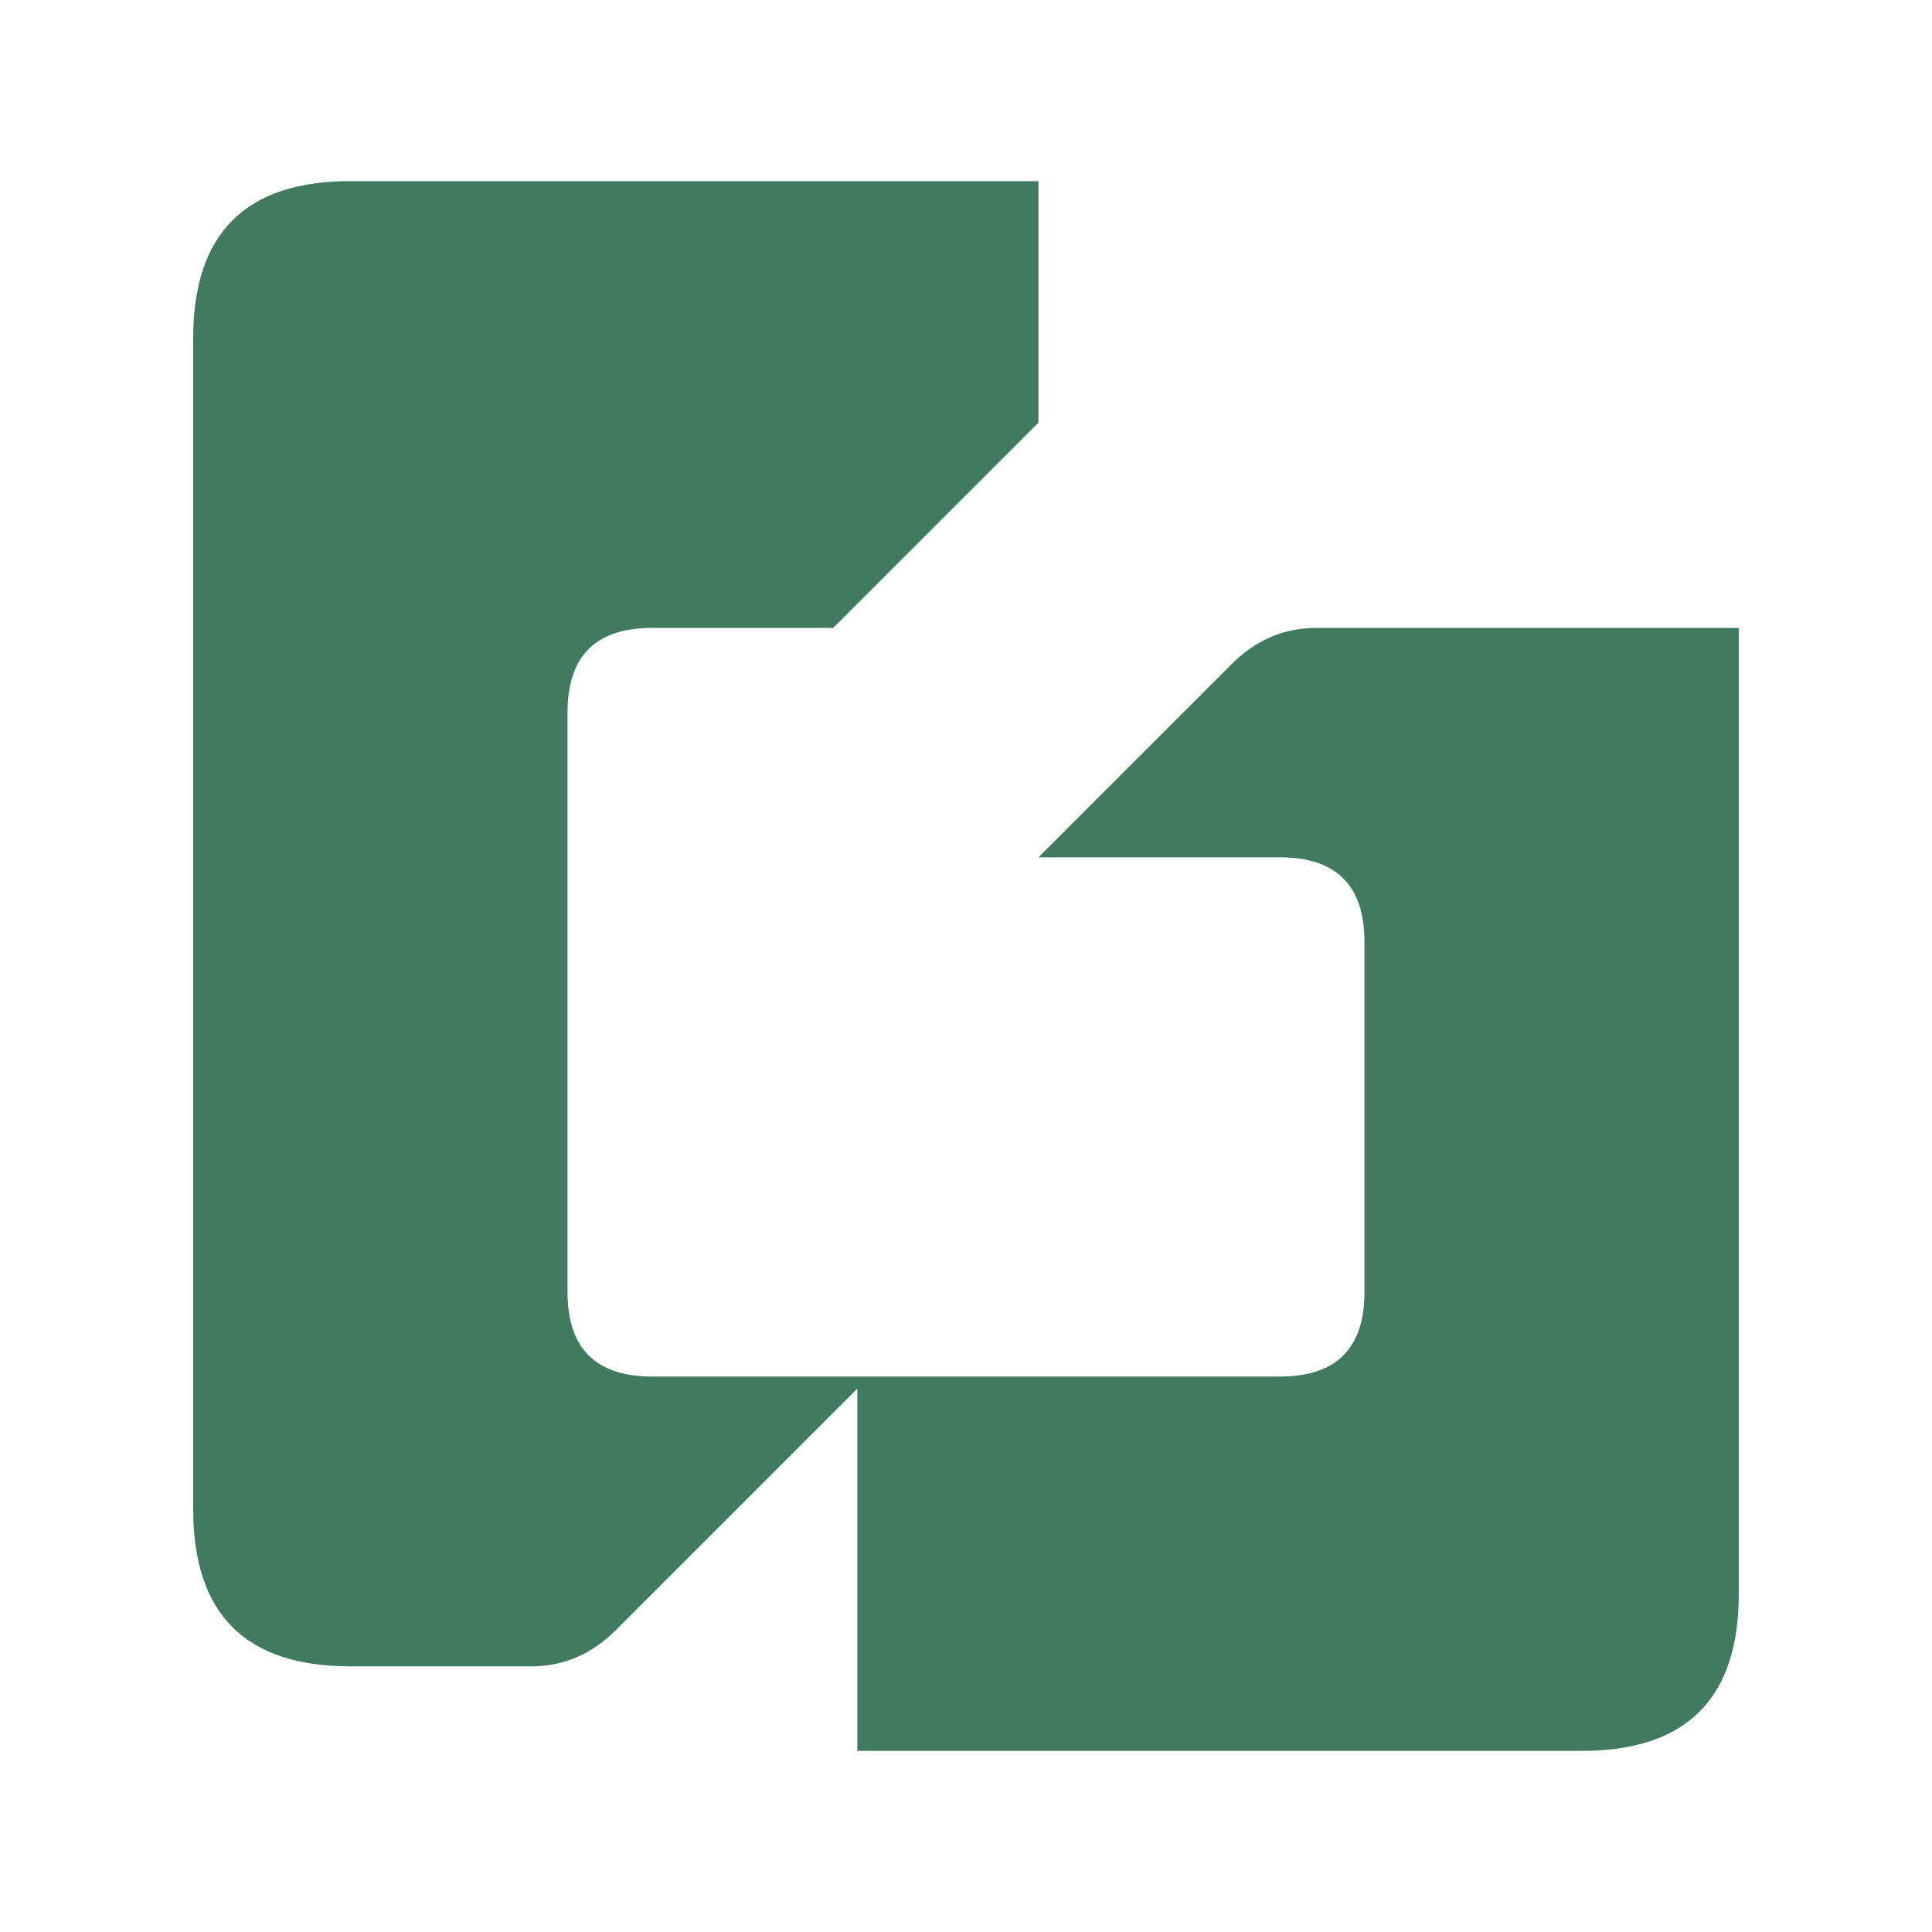
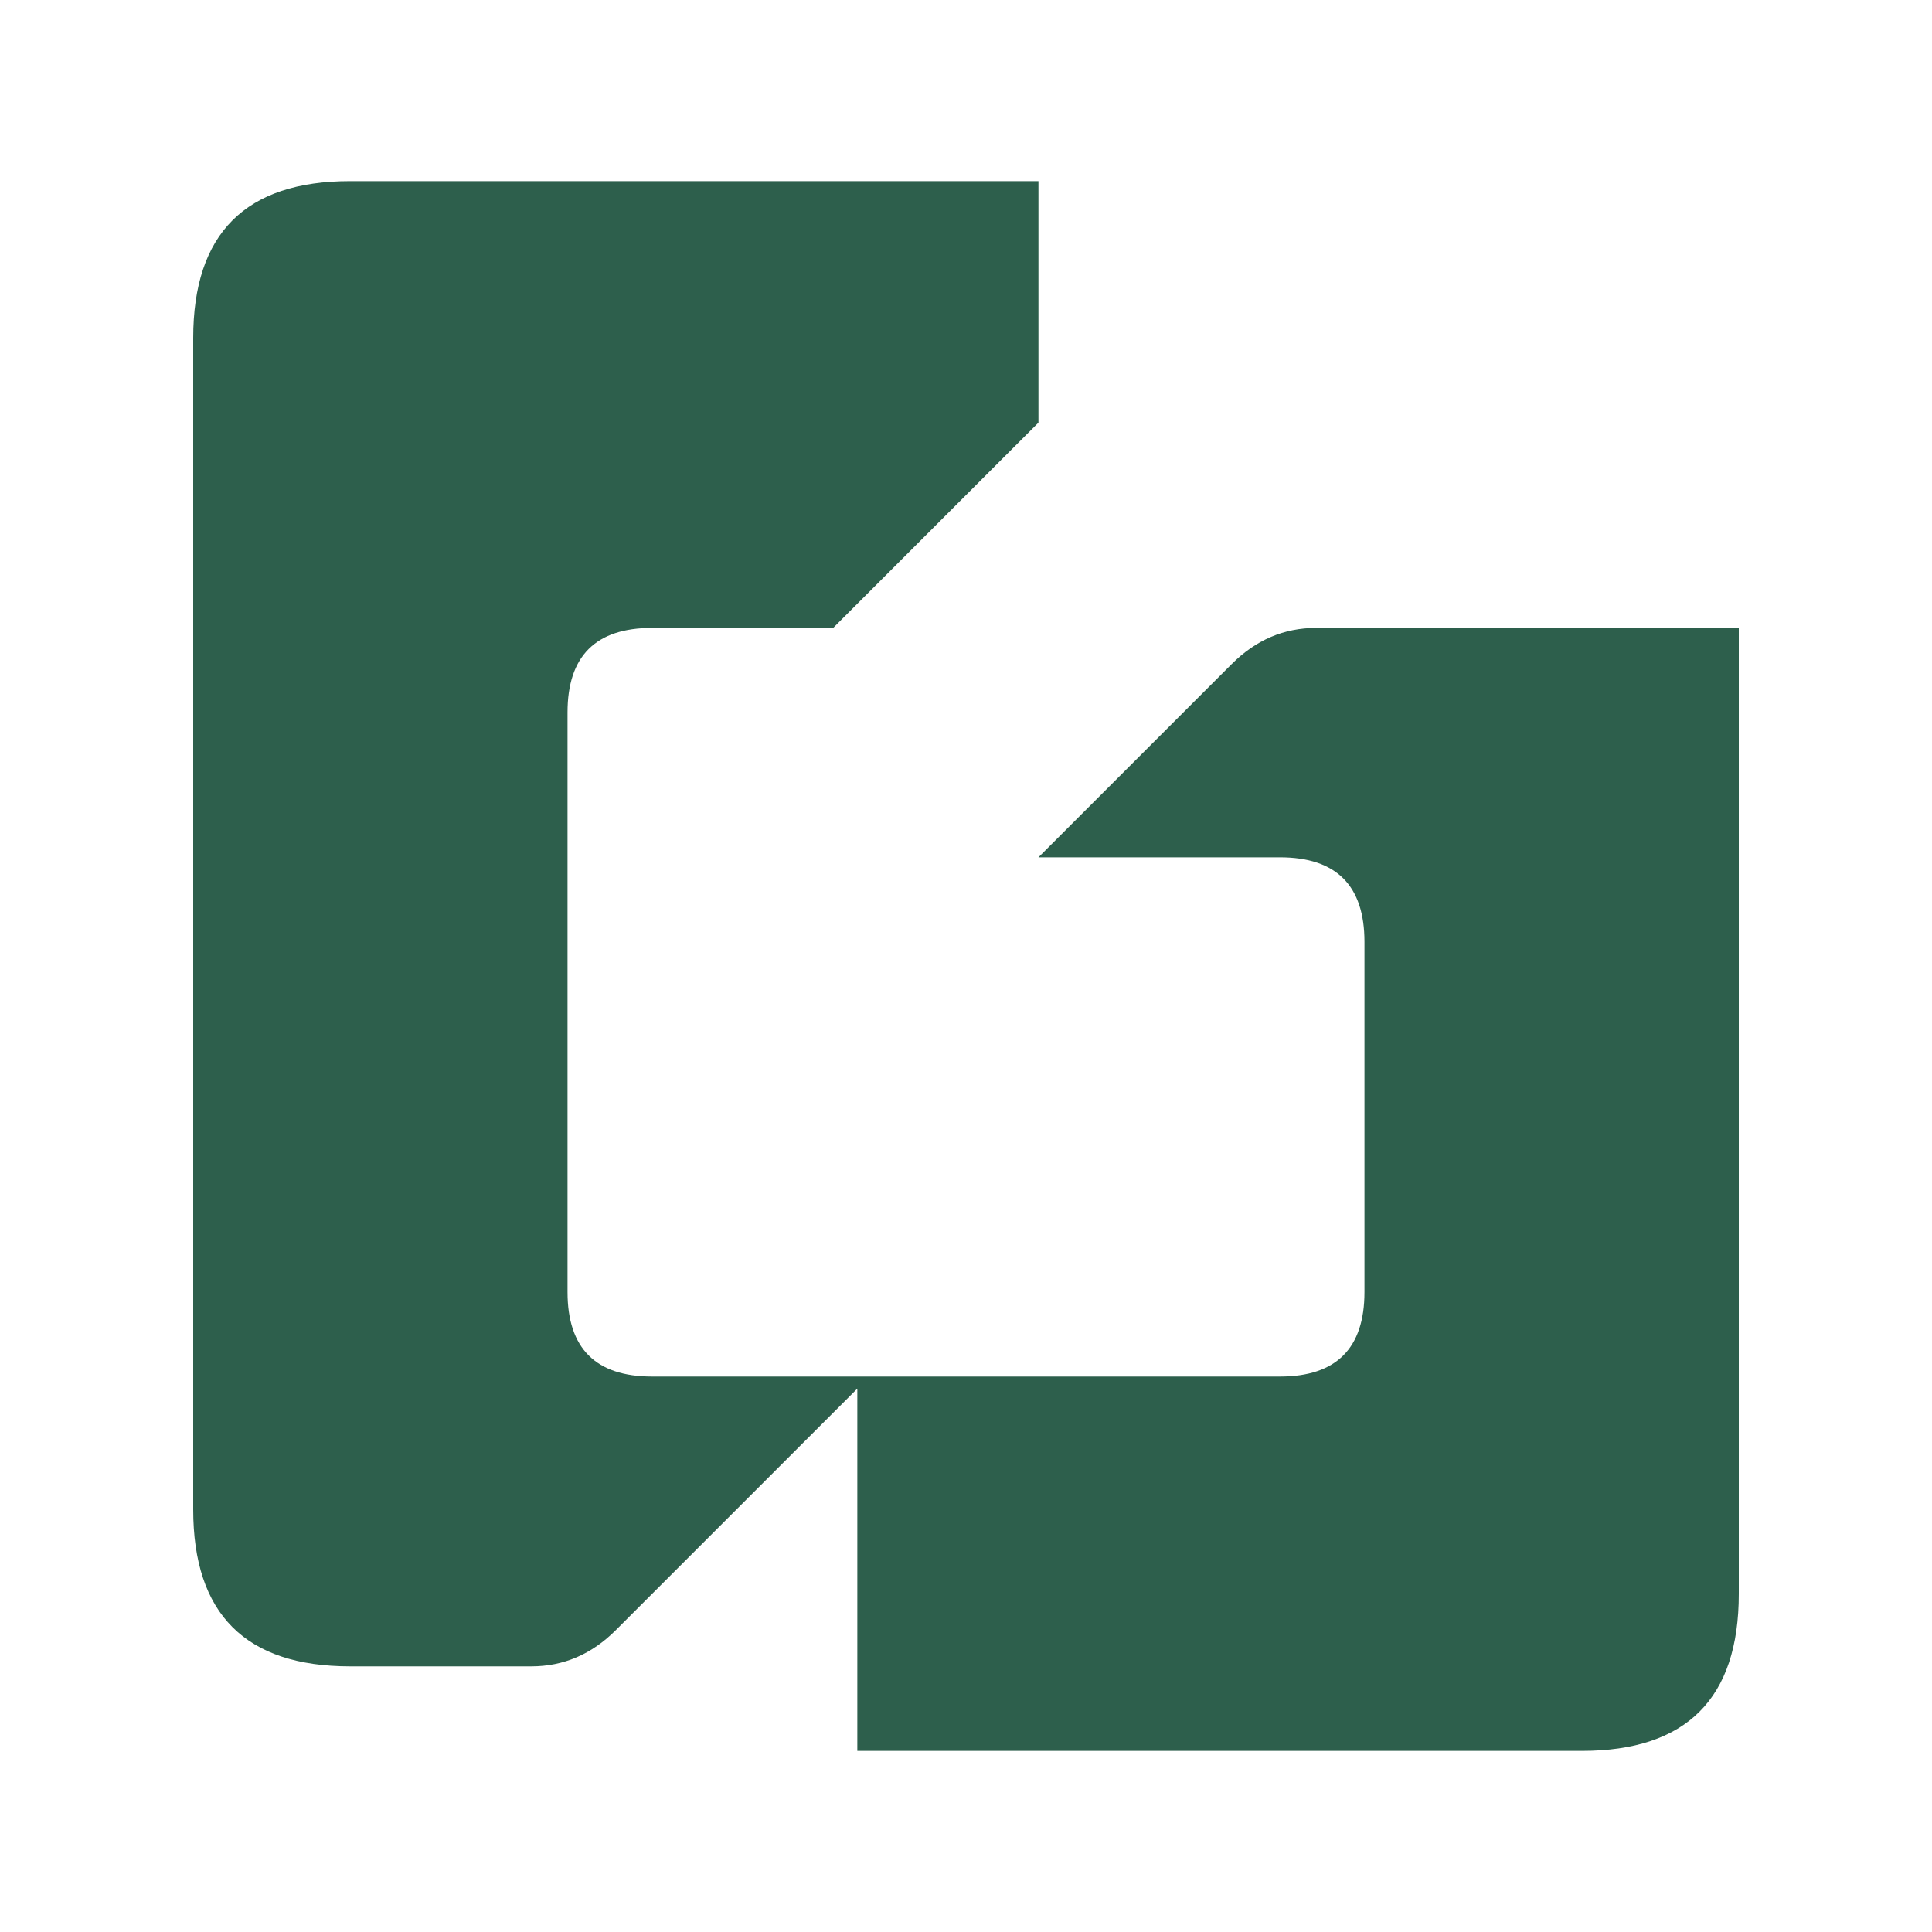
<svg xmlns="http://www.w3.org/2000/svg" width="320" height="320" viewBox="0 0 320 320" role="img" aria-labelledby="title">
  <g transform="translate(32 30)">
-     <path fill="#3F7A61" d="M26 0H140V40L106 74H76Q62 74 62 88V184Q62 198 76 198H180Q194 198 194 184V126Q194 112 180 112H140L172 80Q178 74 186 74H256V234Q256 260 230 260H110V200L70 240Q64 246 56 246H26Q0 246 0 220V26Q0 0 26 0Z" />
+     <path fill="#2D5F4C" d="M26 0H140V40L106 74H76Q62 74 62 88V184Q62 198 76 198H180Q194 198 194 184V126Q194 112 180 112H140L172 80Q178 74 186 74H256V234Q256 260 230 260H110V200L70 240Q64 246 56 246H26Q0 246 0 220V26Q0 0 26 0Z" />
  </g>
</svg>
